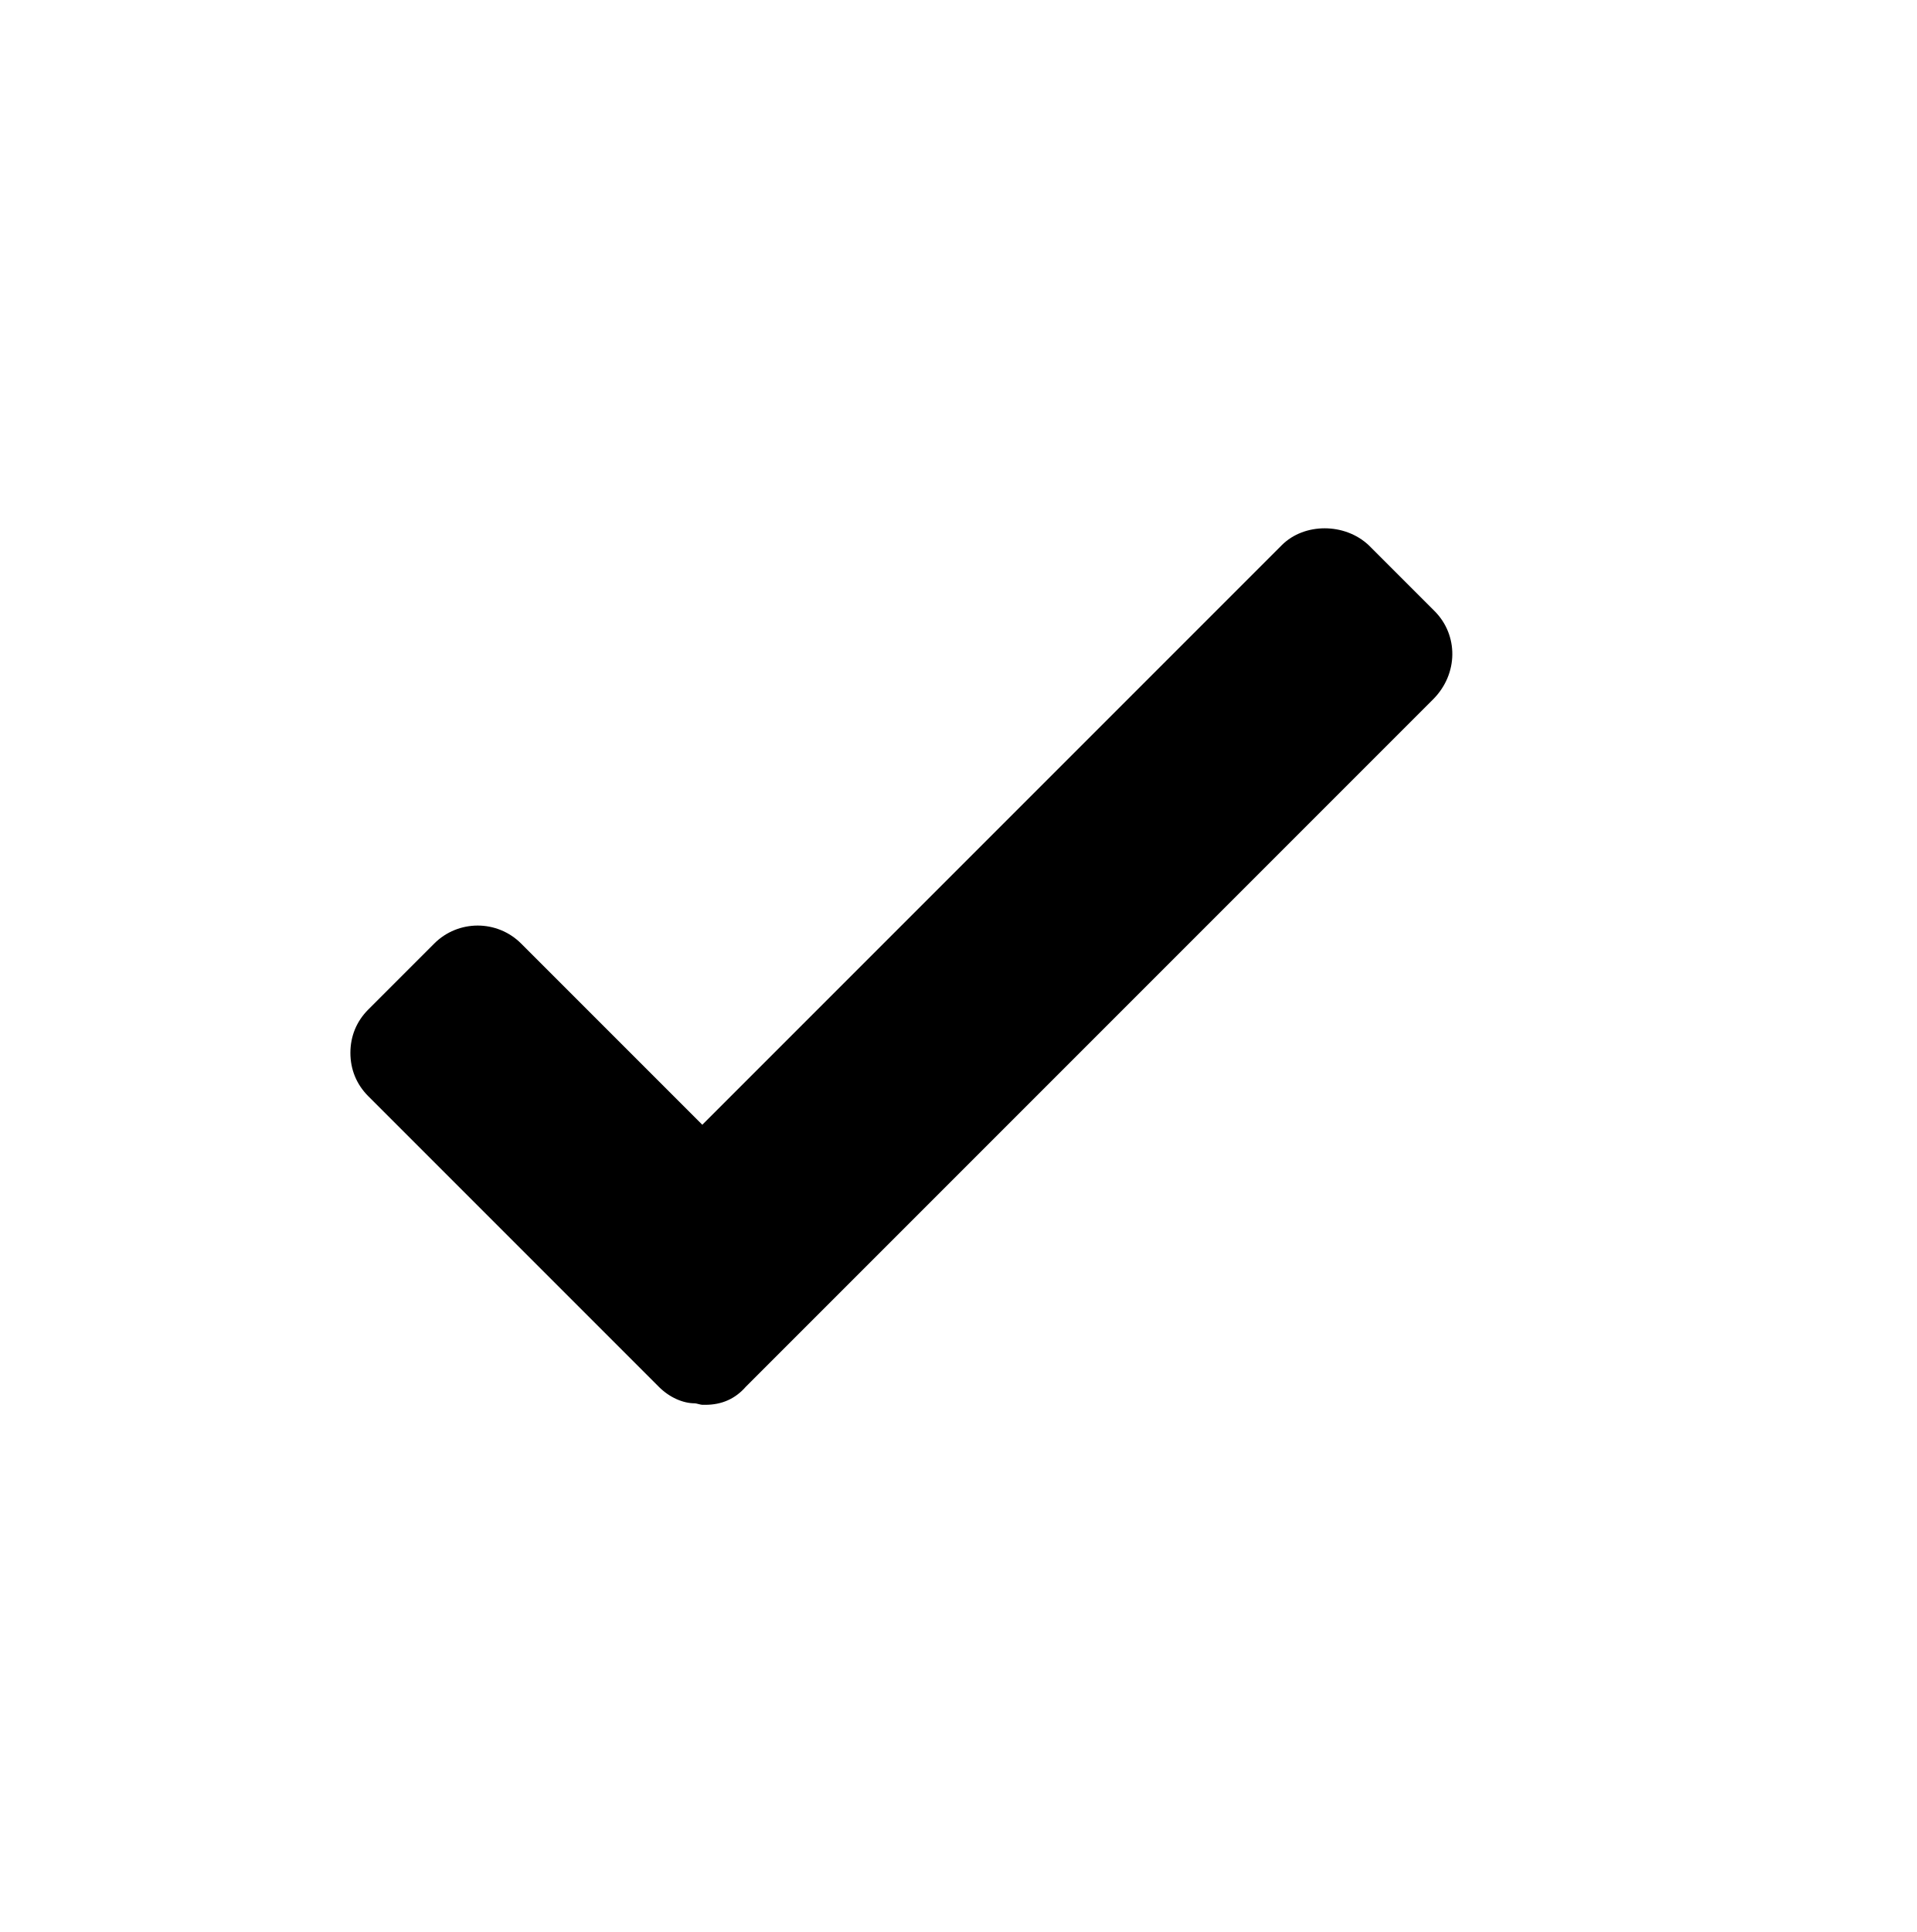
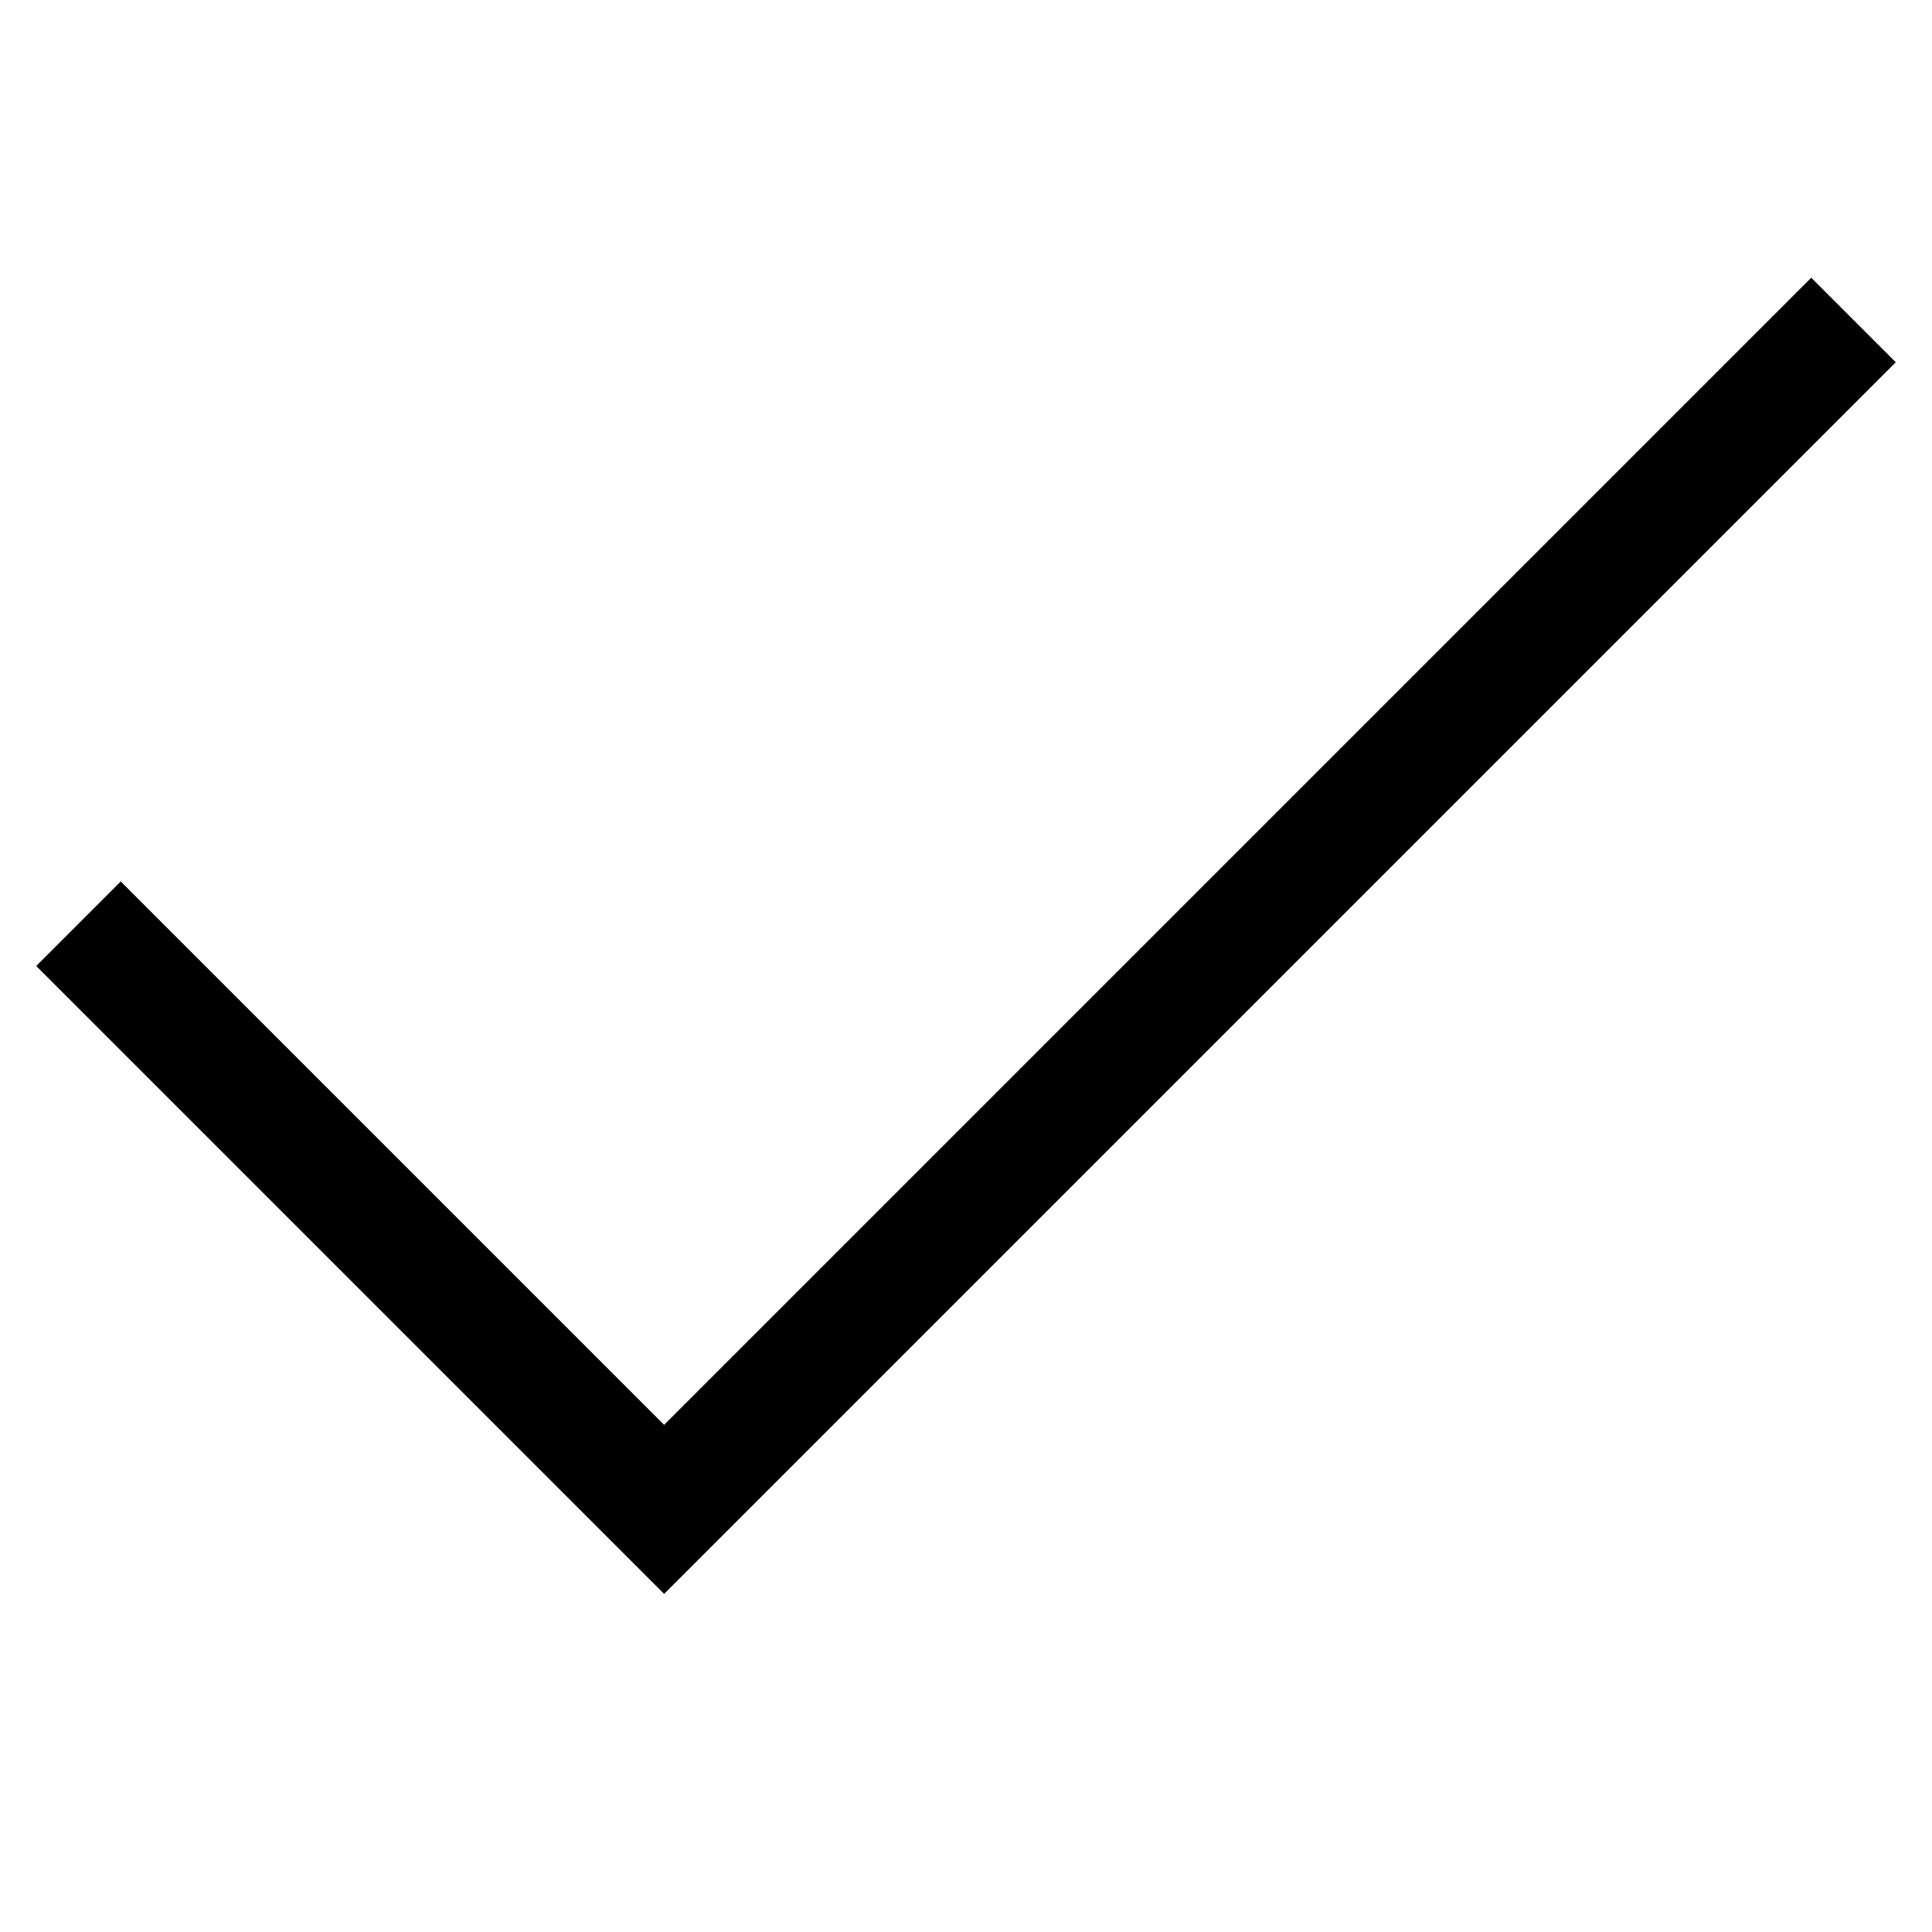
- <svg xmlns="http://www.w3.org/2000/svg" version="1.1" id="Layer_1" x="0px" y="0px" viewBox="0 0 128 129" style="enable-background:new 0 0 128 129;" xml:space="preserve">
-   <g id="Layer_3">
- </g>
-   <g id="Layer_2">
-     <path d="M95.8,40.8l-4.4-4.4c-1.6-1.5-4.3-1.5-5.8,0L46.9,75.1L34.8,63c-1.6-1.6-4.2-1.6-5.8,0l-4.4,4.4c-0.8,0.8-1.2,1.8-1.2,2.9   c0,1.1,0.4,2.1,1.2,2.9L44,92.6c0.7,0.7,1.6,1.1,2.4,1.1c0.1,0,0.4,0.1,0.5,0.1l0.2,0c1.1,0,2-0.4,2.7-1.2l45.9-45.9   C97.4,45,97.4,42.4,95.8,40.8z" />
+ <svg xmlns="http://www.w3.org/2000/svg" version="1.1" id="Layer_1" x="0px" y="0px" viewBox="0 0 32 32" style="enable-background:new 0 0 32 32;" xml:space="preserve">
+   <g>
+     <g>
+       <polygon points="11,26.4 0.6,16 2,14.6 11,23.6 30,4.6 31.4,6   " />
+     </g>
  </g>
</svg>
